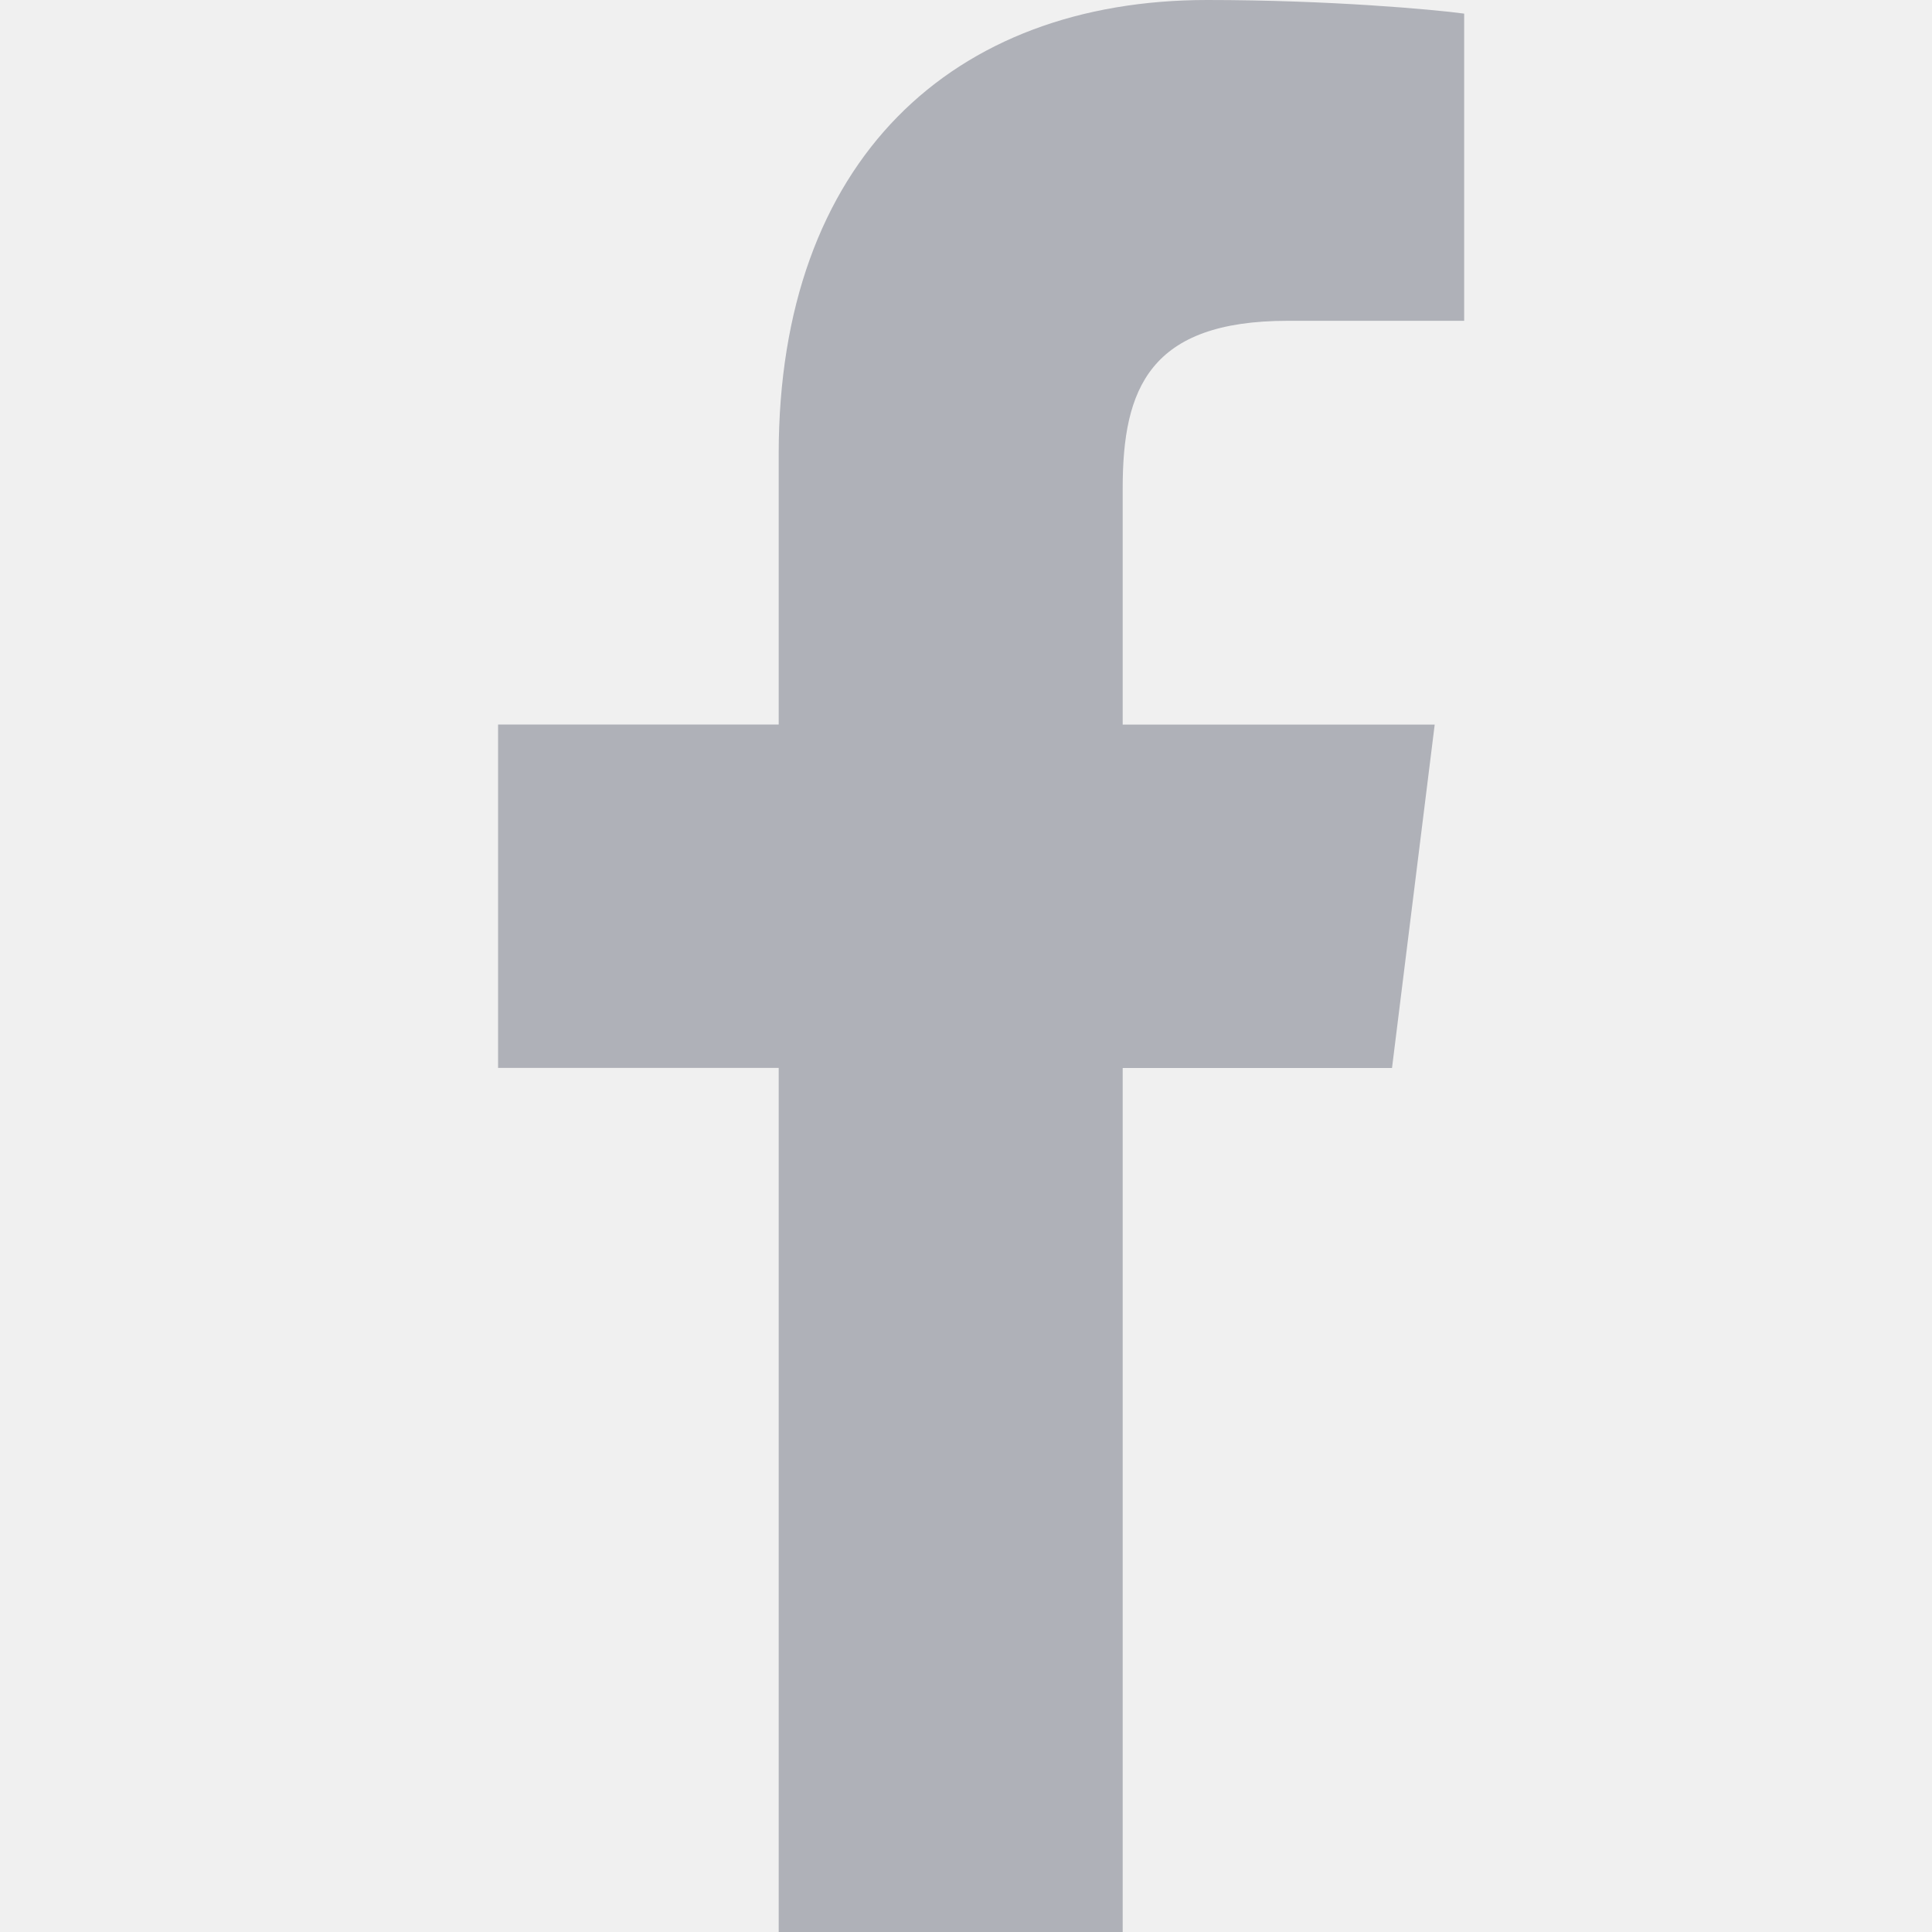
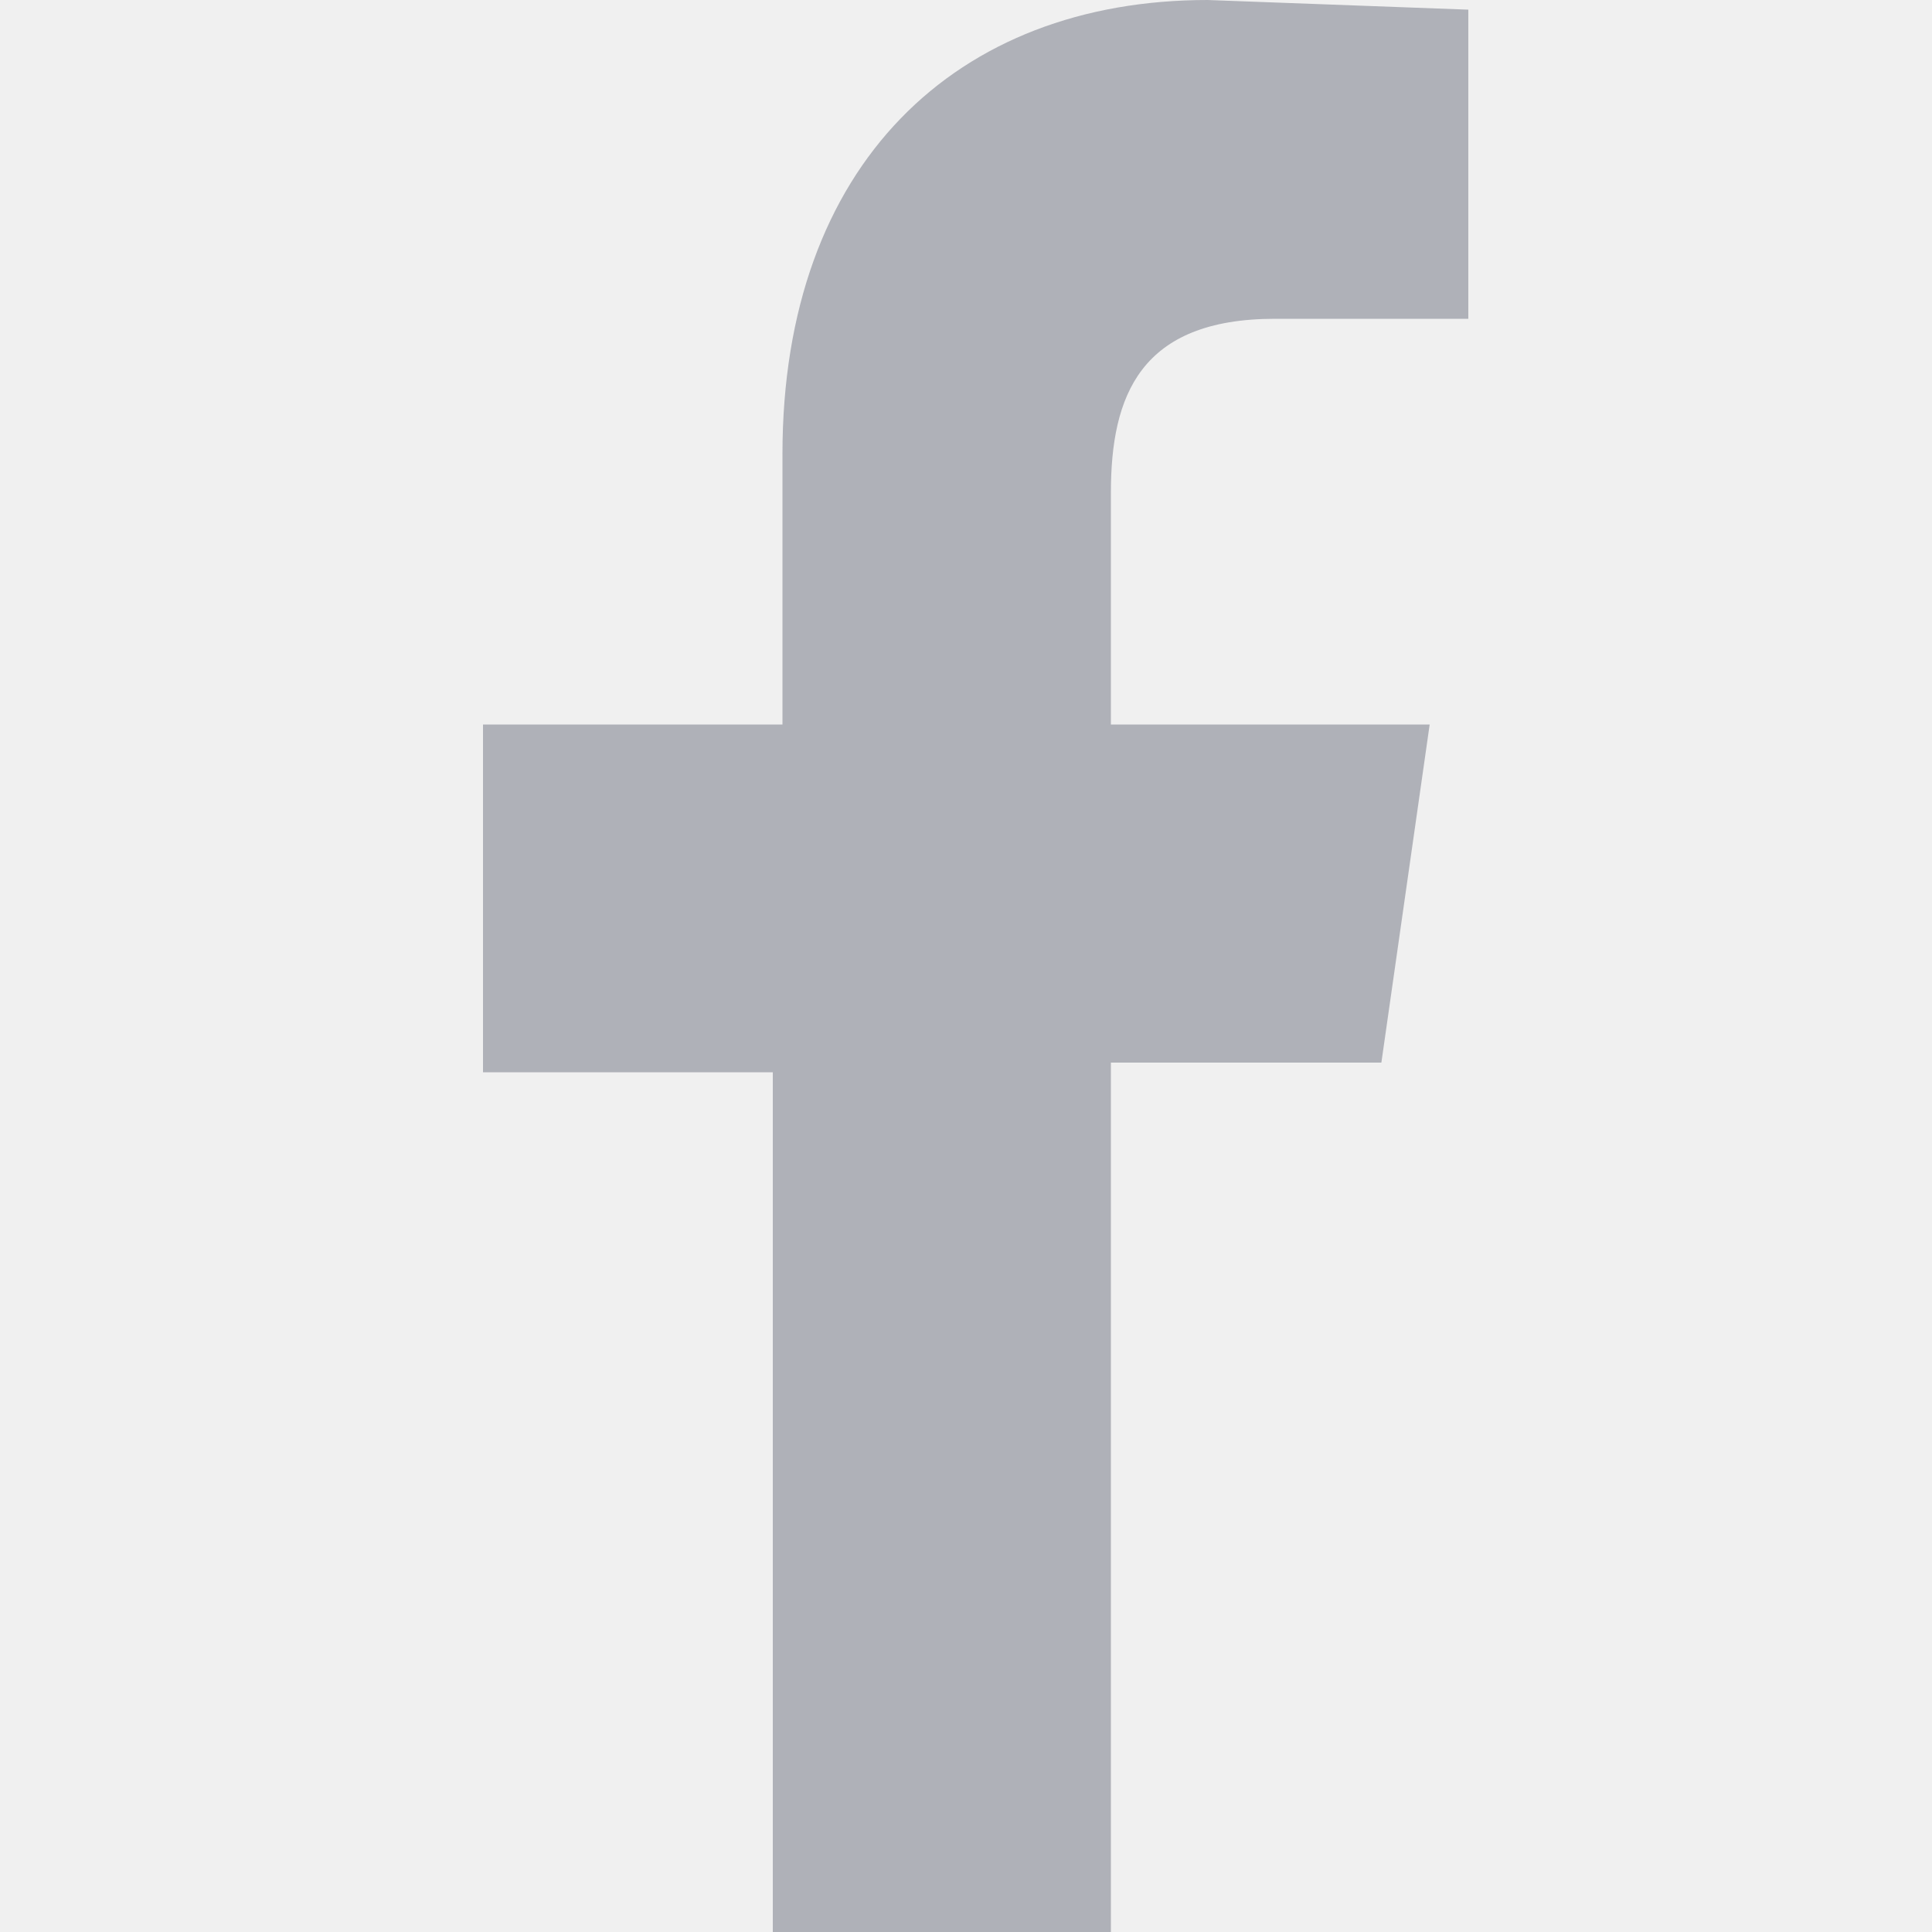
- <svg xmlns="http://www.w3.org/2000/svg" width="20" height="20" viewBox="0 0 20 20" fill="none">
+ <svg xmlns="http://www.w3.org/2000/svg" width="20" height="20" fill="none">
  <g clip-path="url(#clip0)">
-     <path d="M13.331 3.321H15.157V0.141C14.842 0.098 13.758 0 12.497 0C9.864 0 8.061 1.656 8.061 4.699V7.5H5.156V11.055H8.061V20H11.622V11.056H14.41L14.852 7.501H11.622V5.052C11.622 4.024 11.899 3.321 13.331 3.321Z" fill="#AFB1B8" />
+     <path d="M13.3 3.3h1.9V.1L12.5 0C9.9 0 8.1 1.7 8.1 4.7v2.8H5v3.6h3V20h3.5v-9h2.8l.5-3.5h-3.3V5.1c0-1 .3-1.8 1.7-1.8z" fill="#AFB1B8" />
  </g>
  <defs>
    <clipPath id="clip0">
-       <rect width="20" height="20" fill="white" />
+       <path fill="#fff" d="M0 0h20v20H0z" />
    </clipPath>
  </defs>
</svg>
